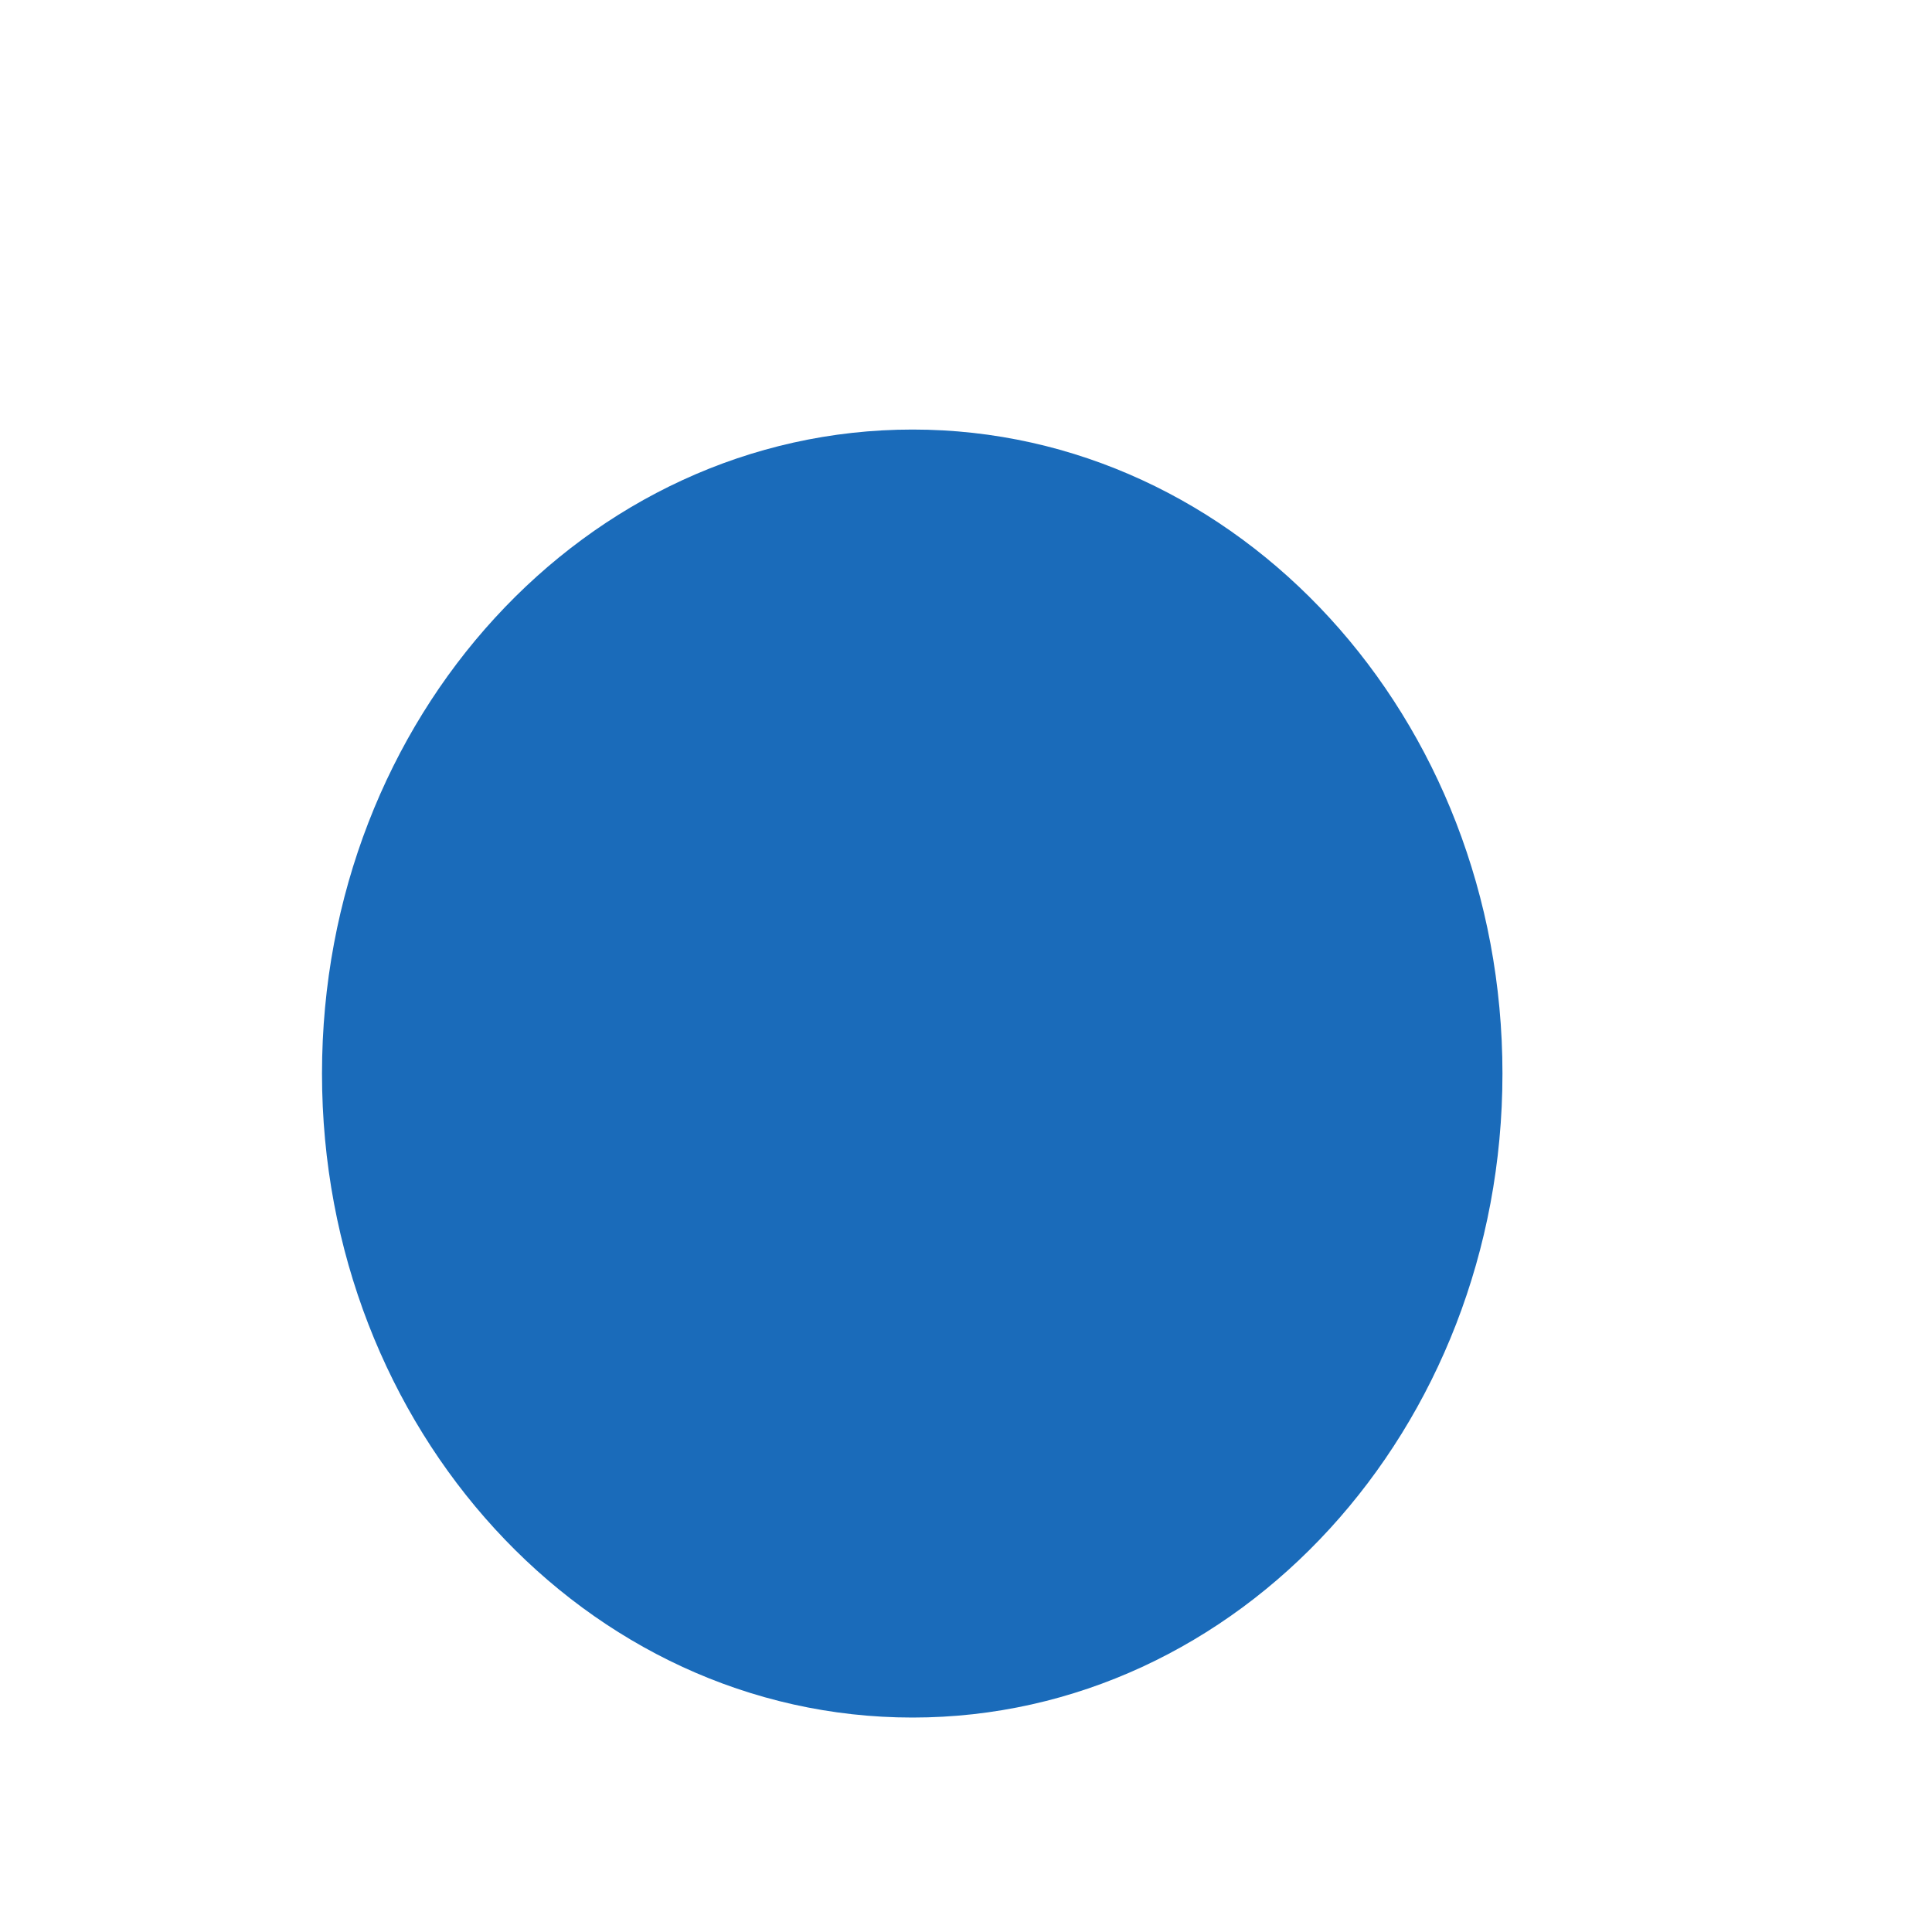
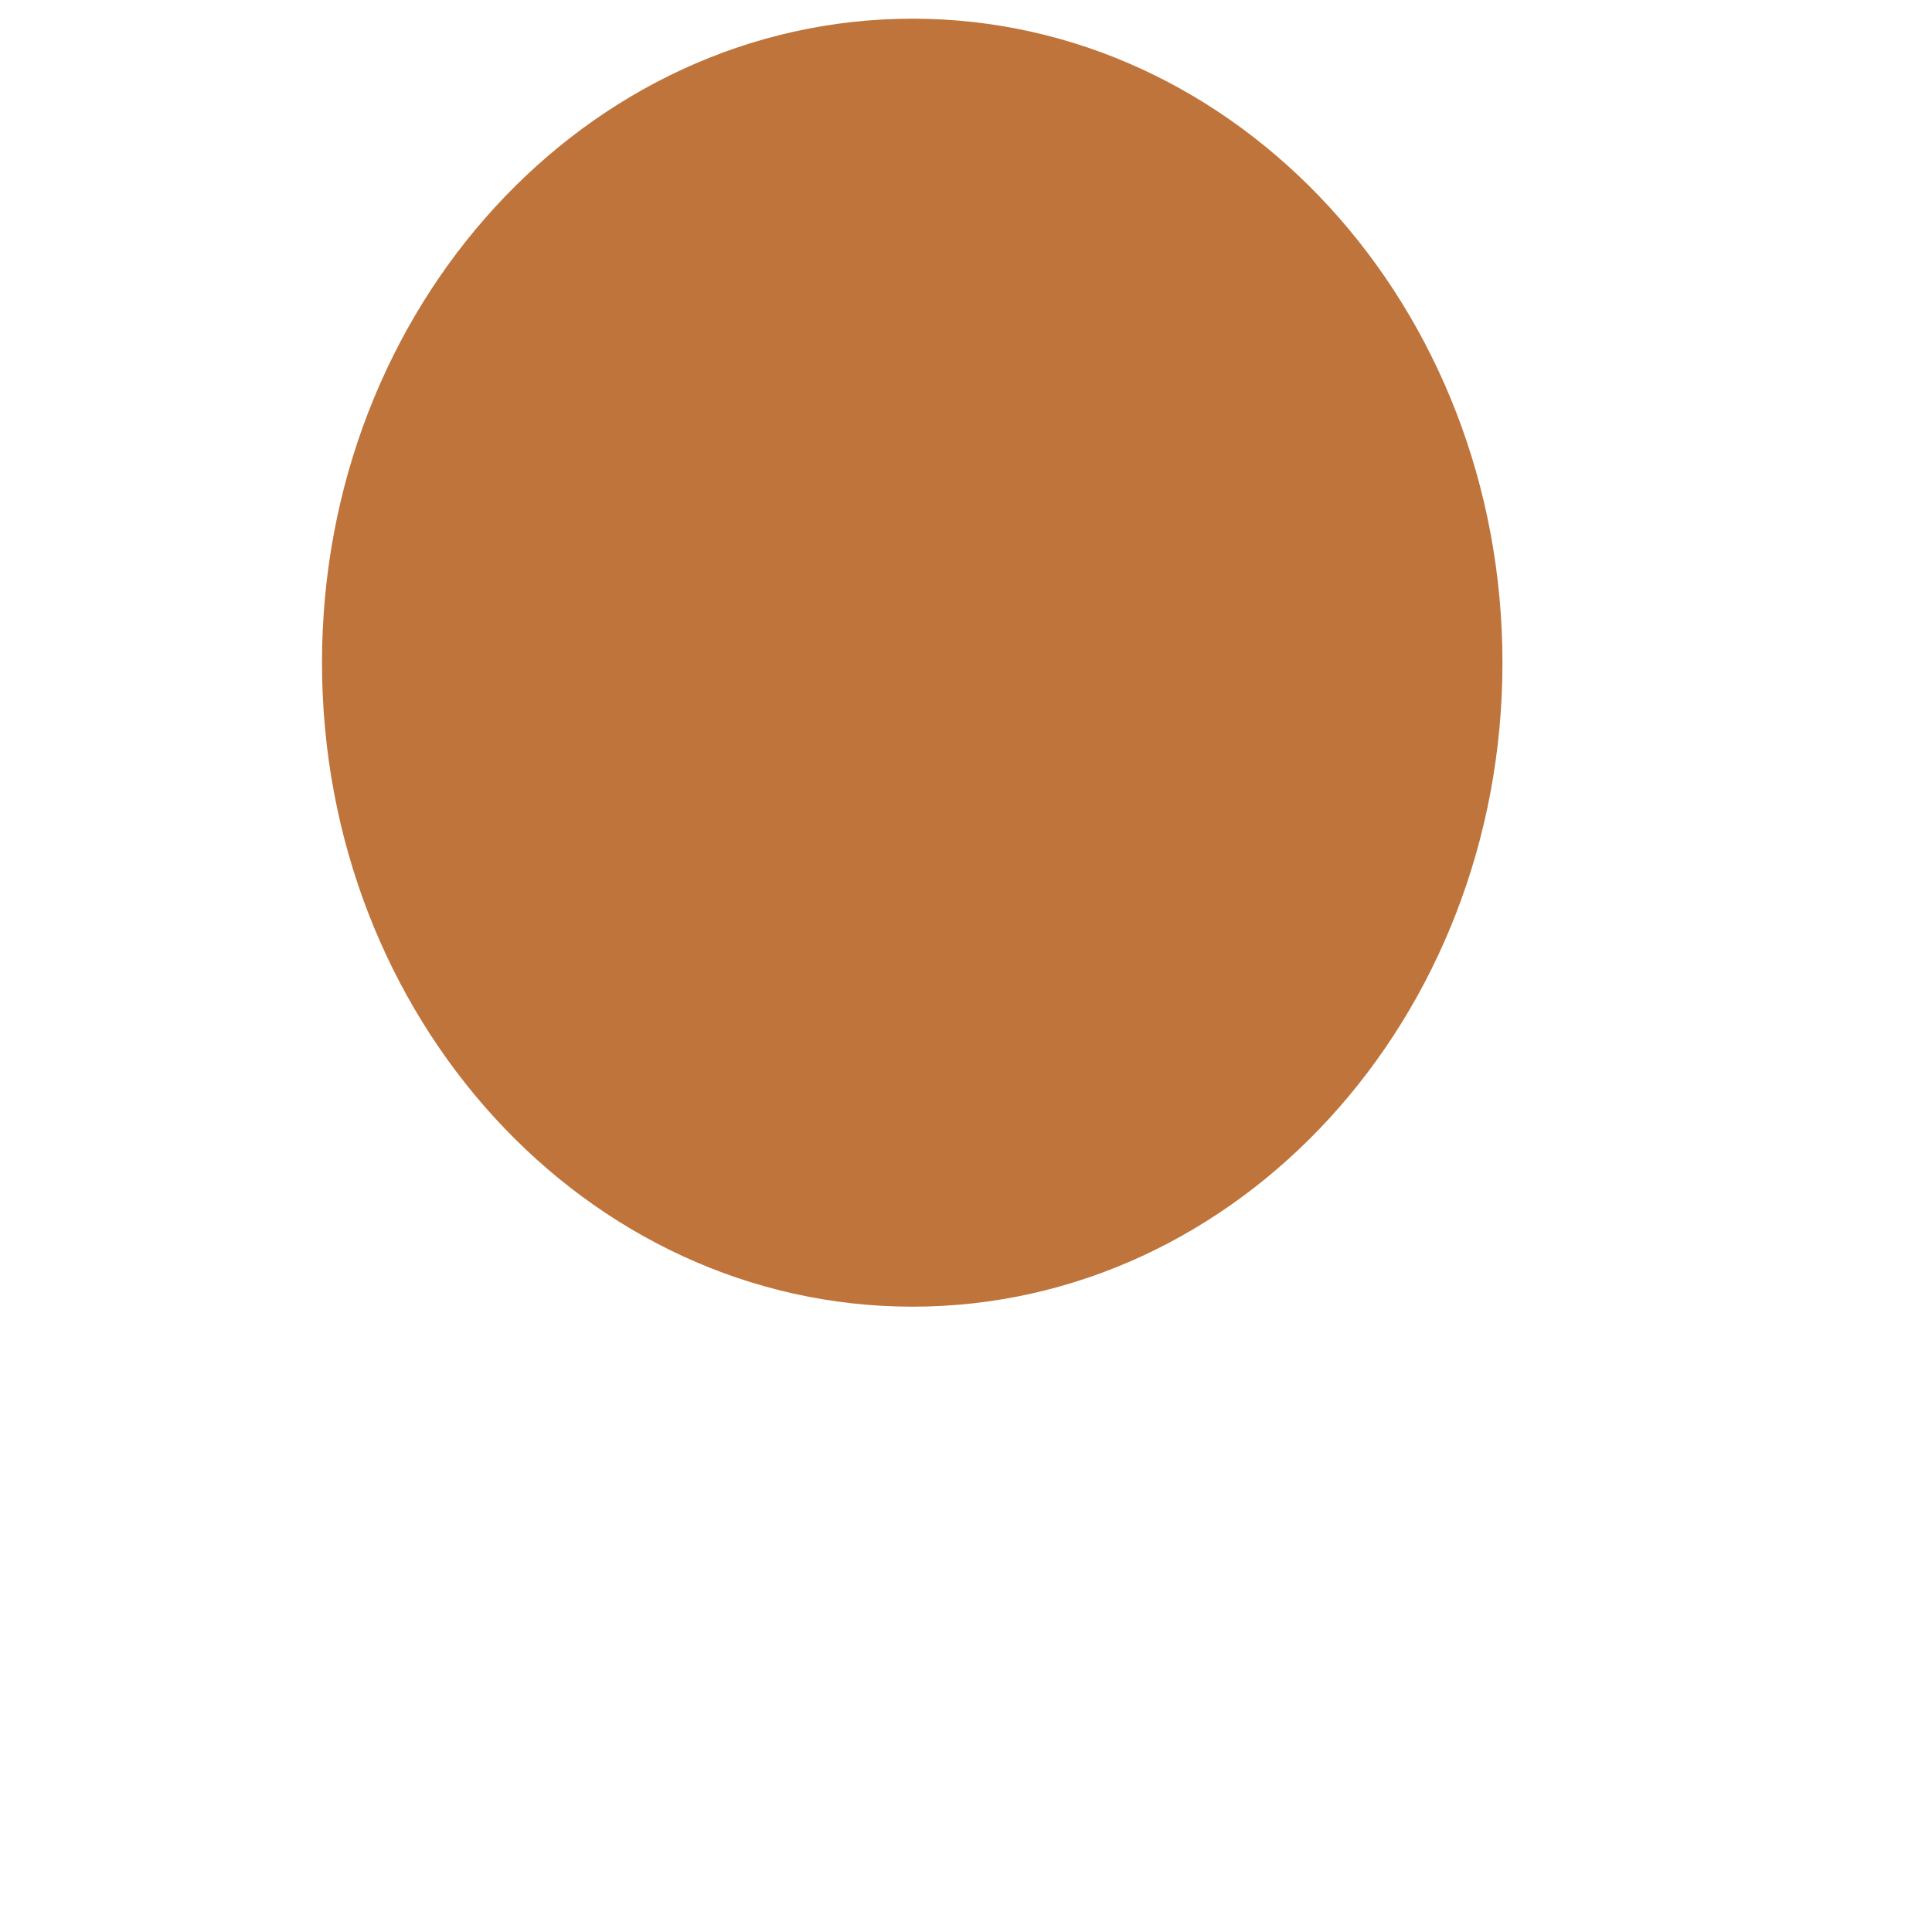
<svg xmlns="http://www.w3.org/2000/svg" width="3" height="3" viewBox="0 0 3 3" fill="none">
-   <path d="M1.417 2.667C1.923 2.667 2.333 2.219 2.333 1.667C2.333 1.114 1.923 0.667 1.417 0.667C0.91 0.667 0.5 1.114 0.5 1.667C0.5 2.219 0.91 2.667 1.417 2.667Z" fill="#1A6BBA" />
+   <path d="M1.417 2.029C1.923 2.029 2.333 1.581 2.333 1.029C2.333 0.477 1.923 0.029 1.417 0.029C0.91 0.029 0.5 0.477 0.5 1.029C0.5 1.581 0.91 2.029 1.417 2.029Z" fill="#BF743B" />
</svg>
